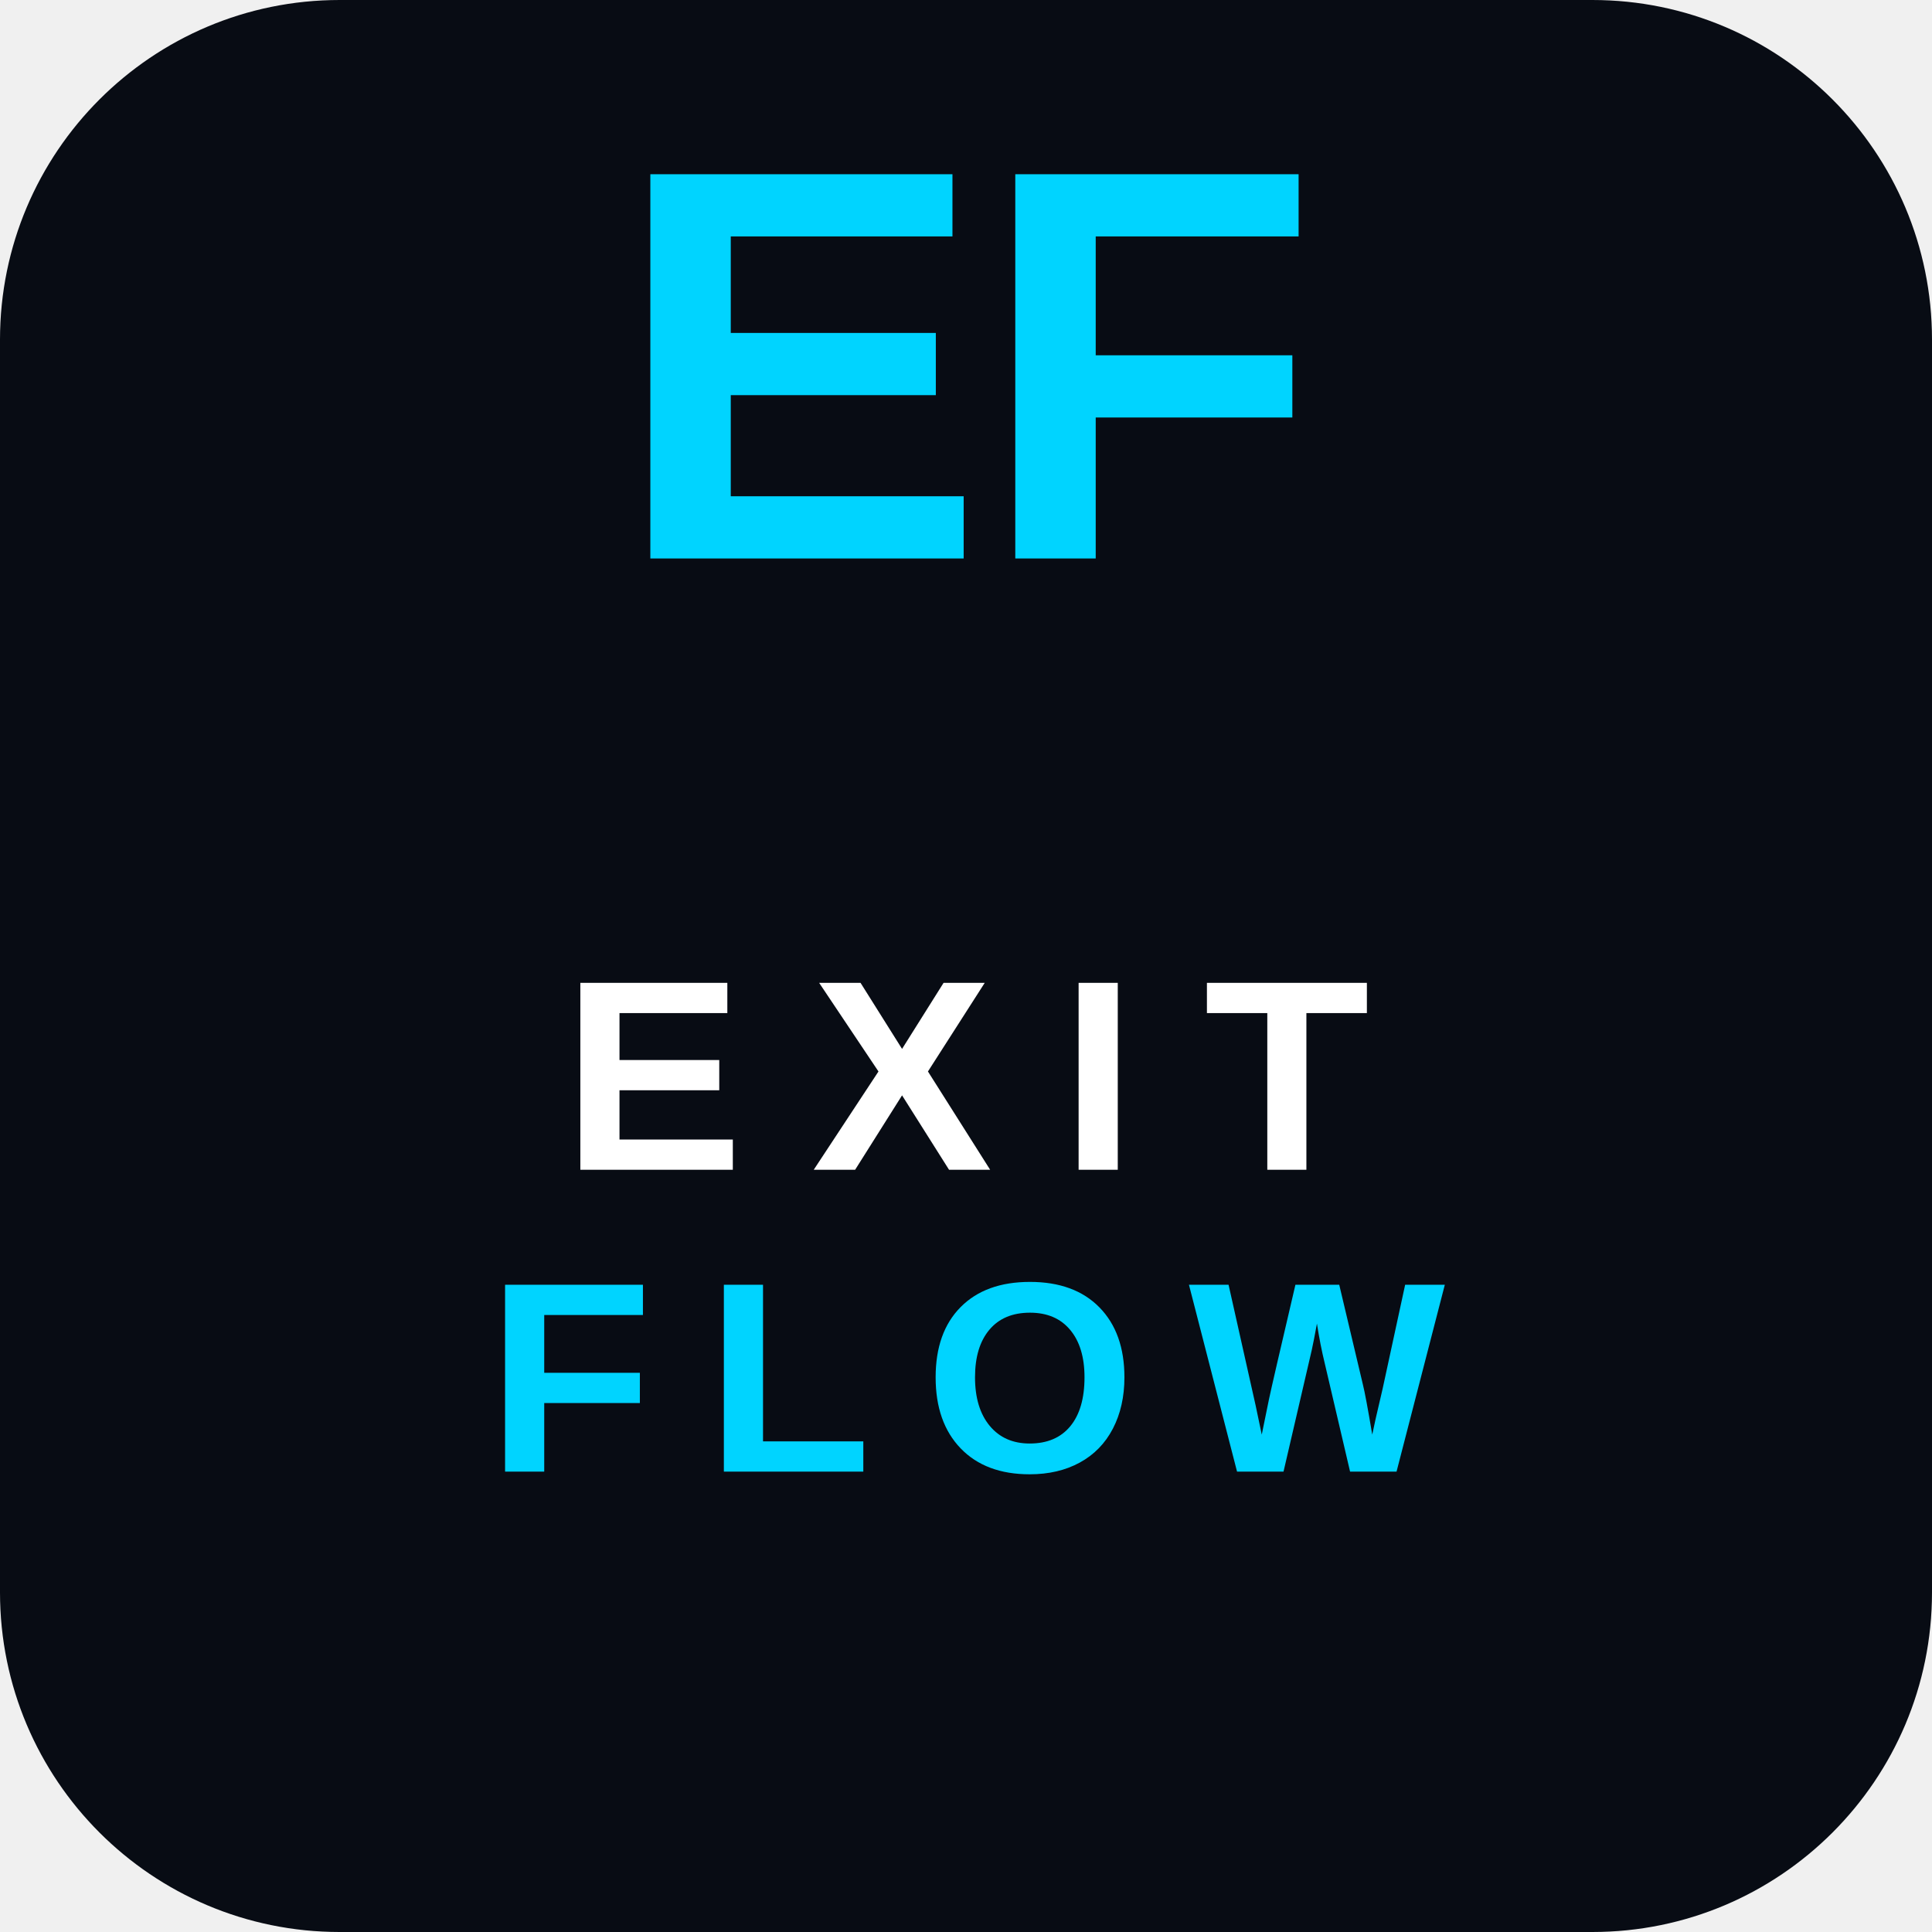
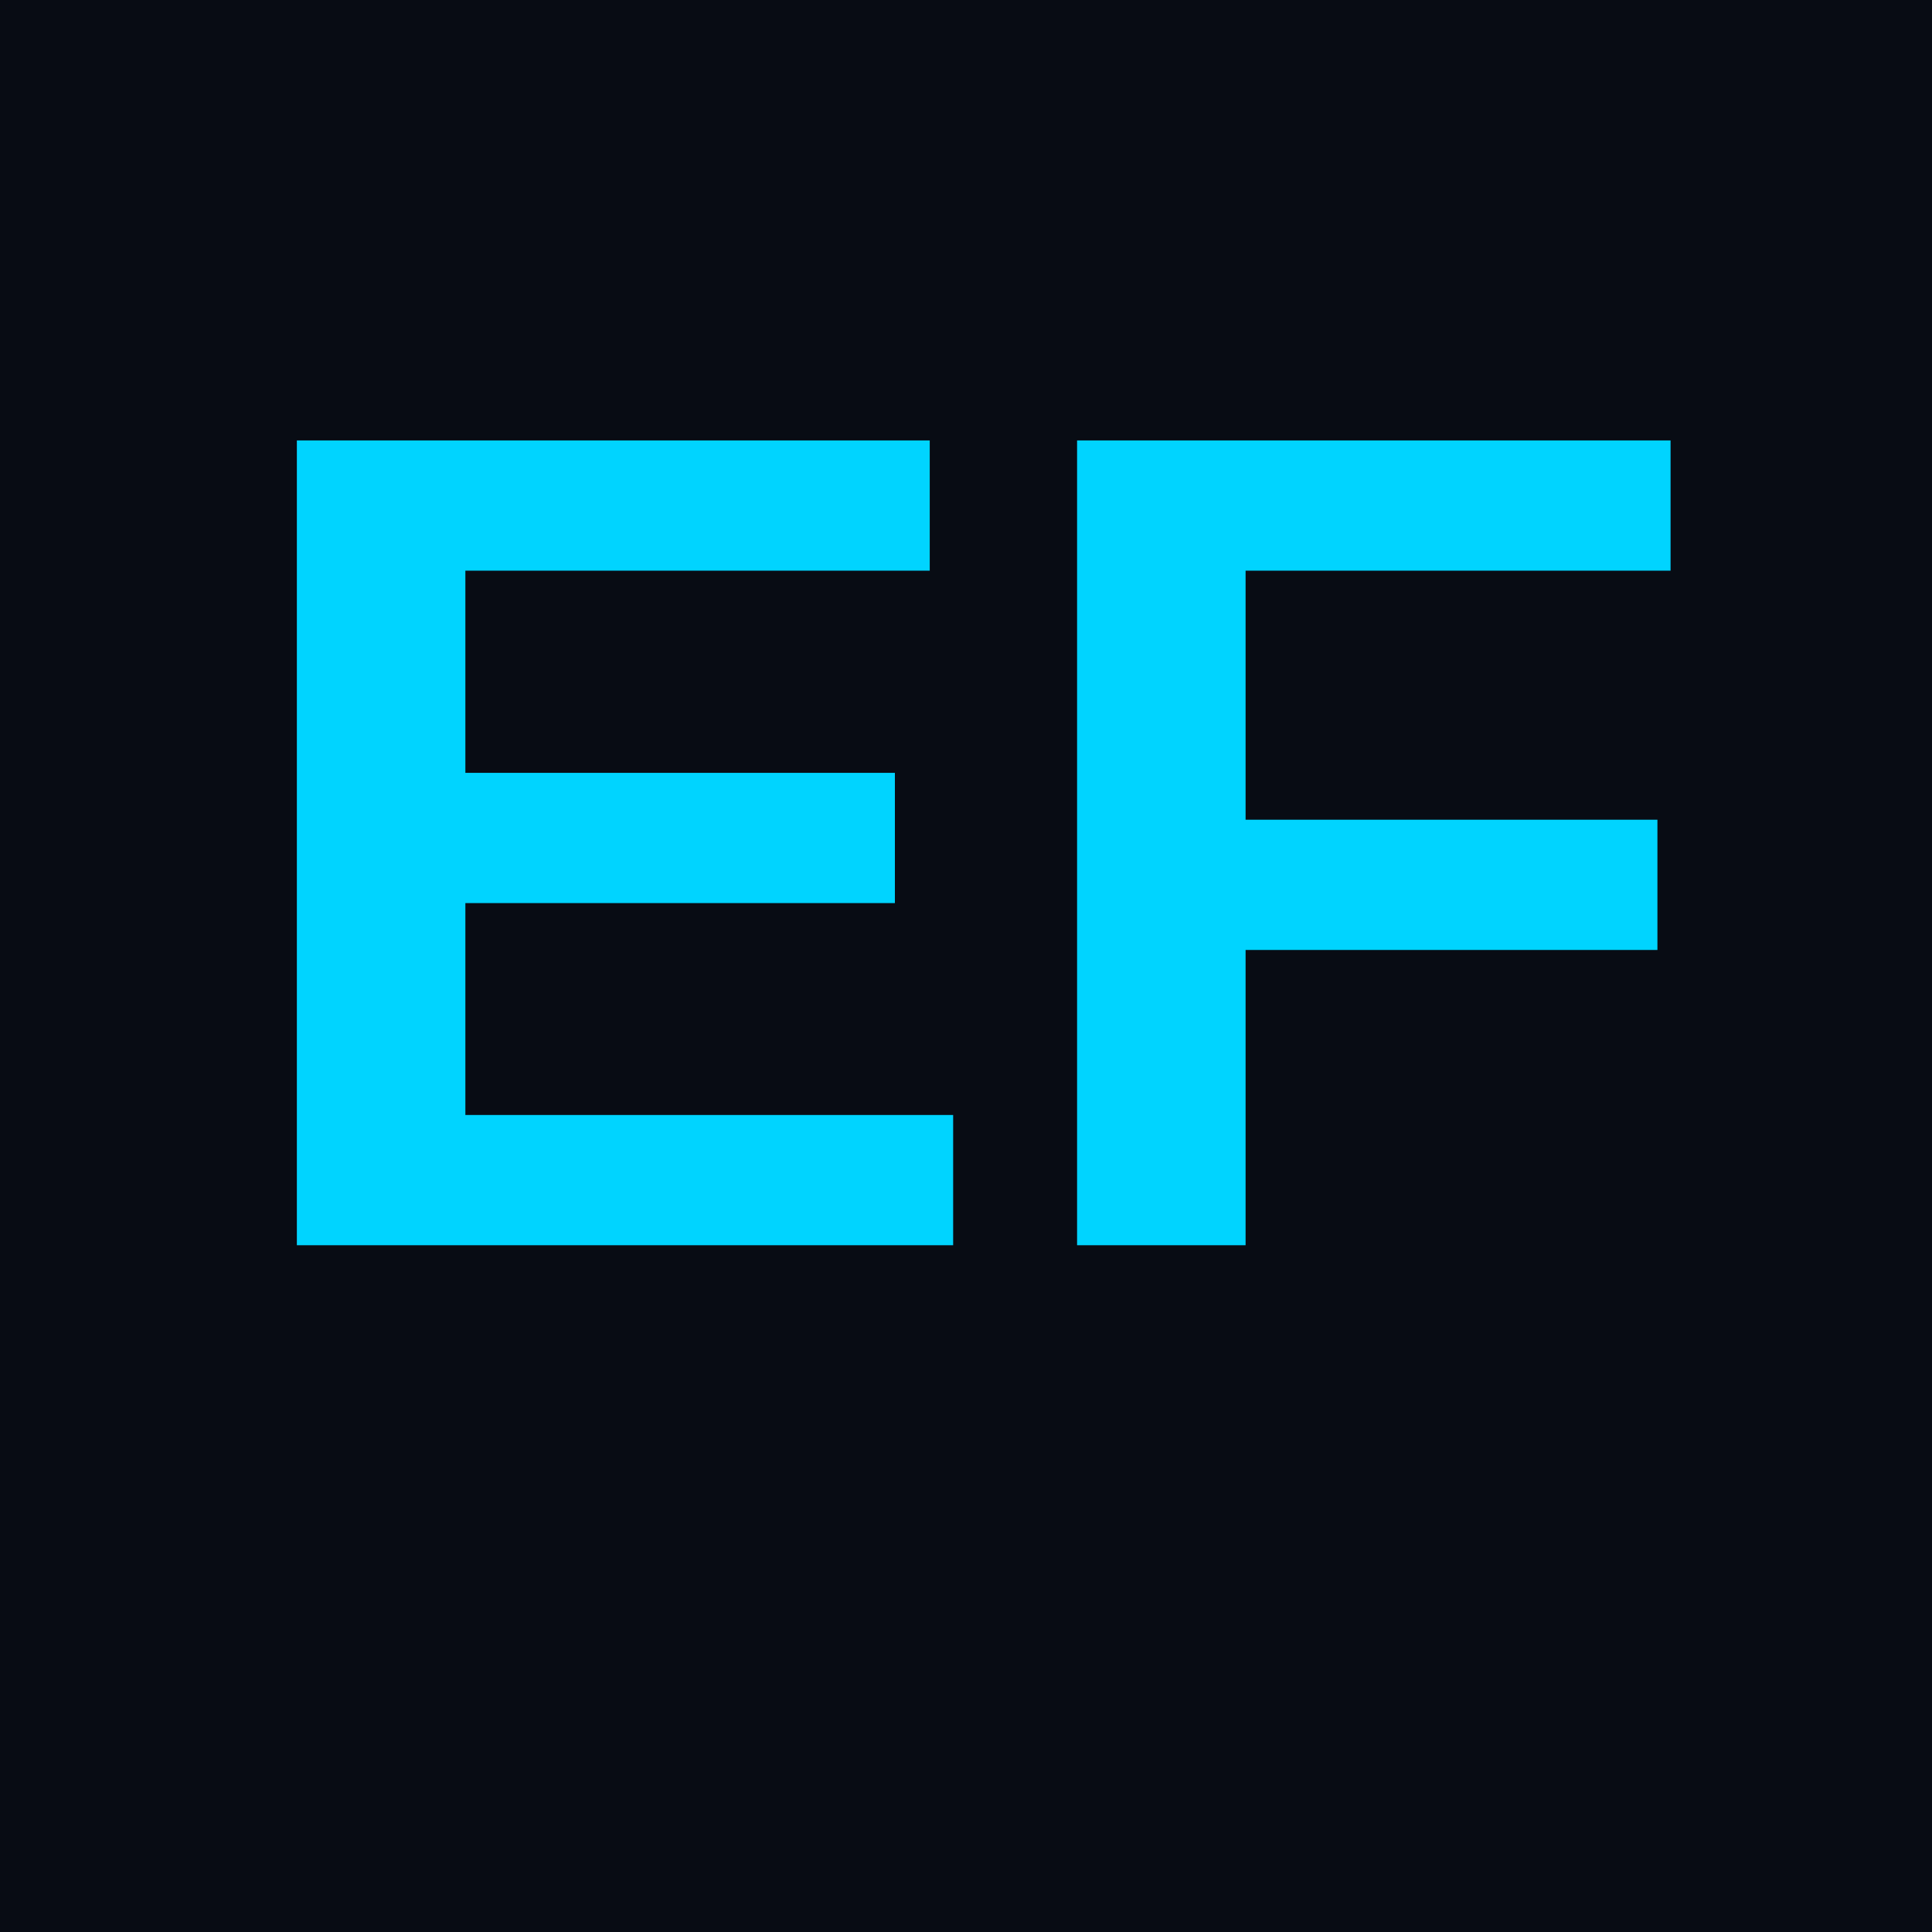
<svg xmlns="http://www.w3.org/2000/svg" viewBox="0 0 512 512">
-   <rect width="512" height="512" rx="90" fill="#080c14" />
-   <text x="256" y="148" text-anchor="middle" font-family="Arial,sans-serif" font-weight="900" font-size="148" fill="#00d4ff" letter-spacing="-2">EF</text>
-   <text x="256" y="310" text-anchor="middle" font-family="Arial,sans-serif" font-weight="700" font-size="72" fill="#ffffff" letter-spacing="18">EXIT</text>
-   <text x="256" y="390" text-anchor="middle" font-family="Arial,sans-serif" font-weight="700" font-size="72" fill="#00d4ff" letter-spacing="14">FLOW</text>
+   <rect width="512" height="512" fill="#080c14" />
+   <text x="256" y="330" text-anchor="middle" font-family="Arial Black,Arial,sans-serif" font-weight="900" font-size="310" fill="#00d4ff">EF</text>
</svg>
